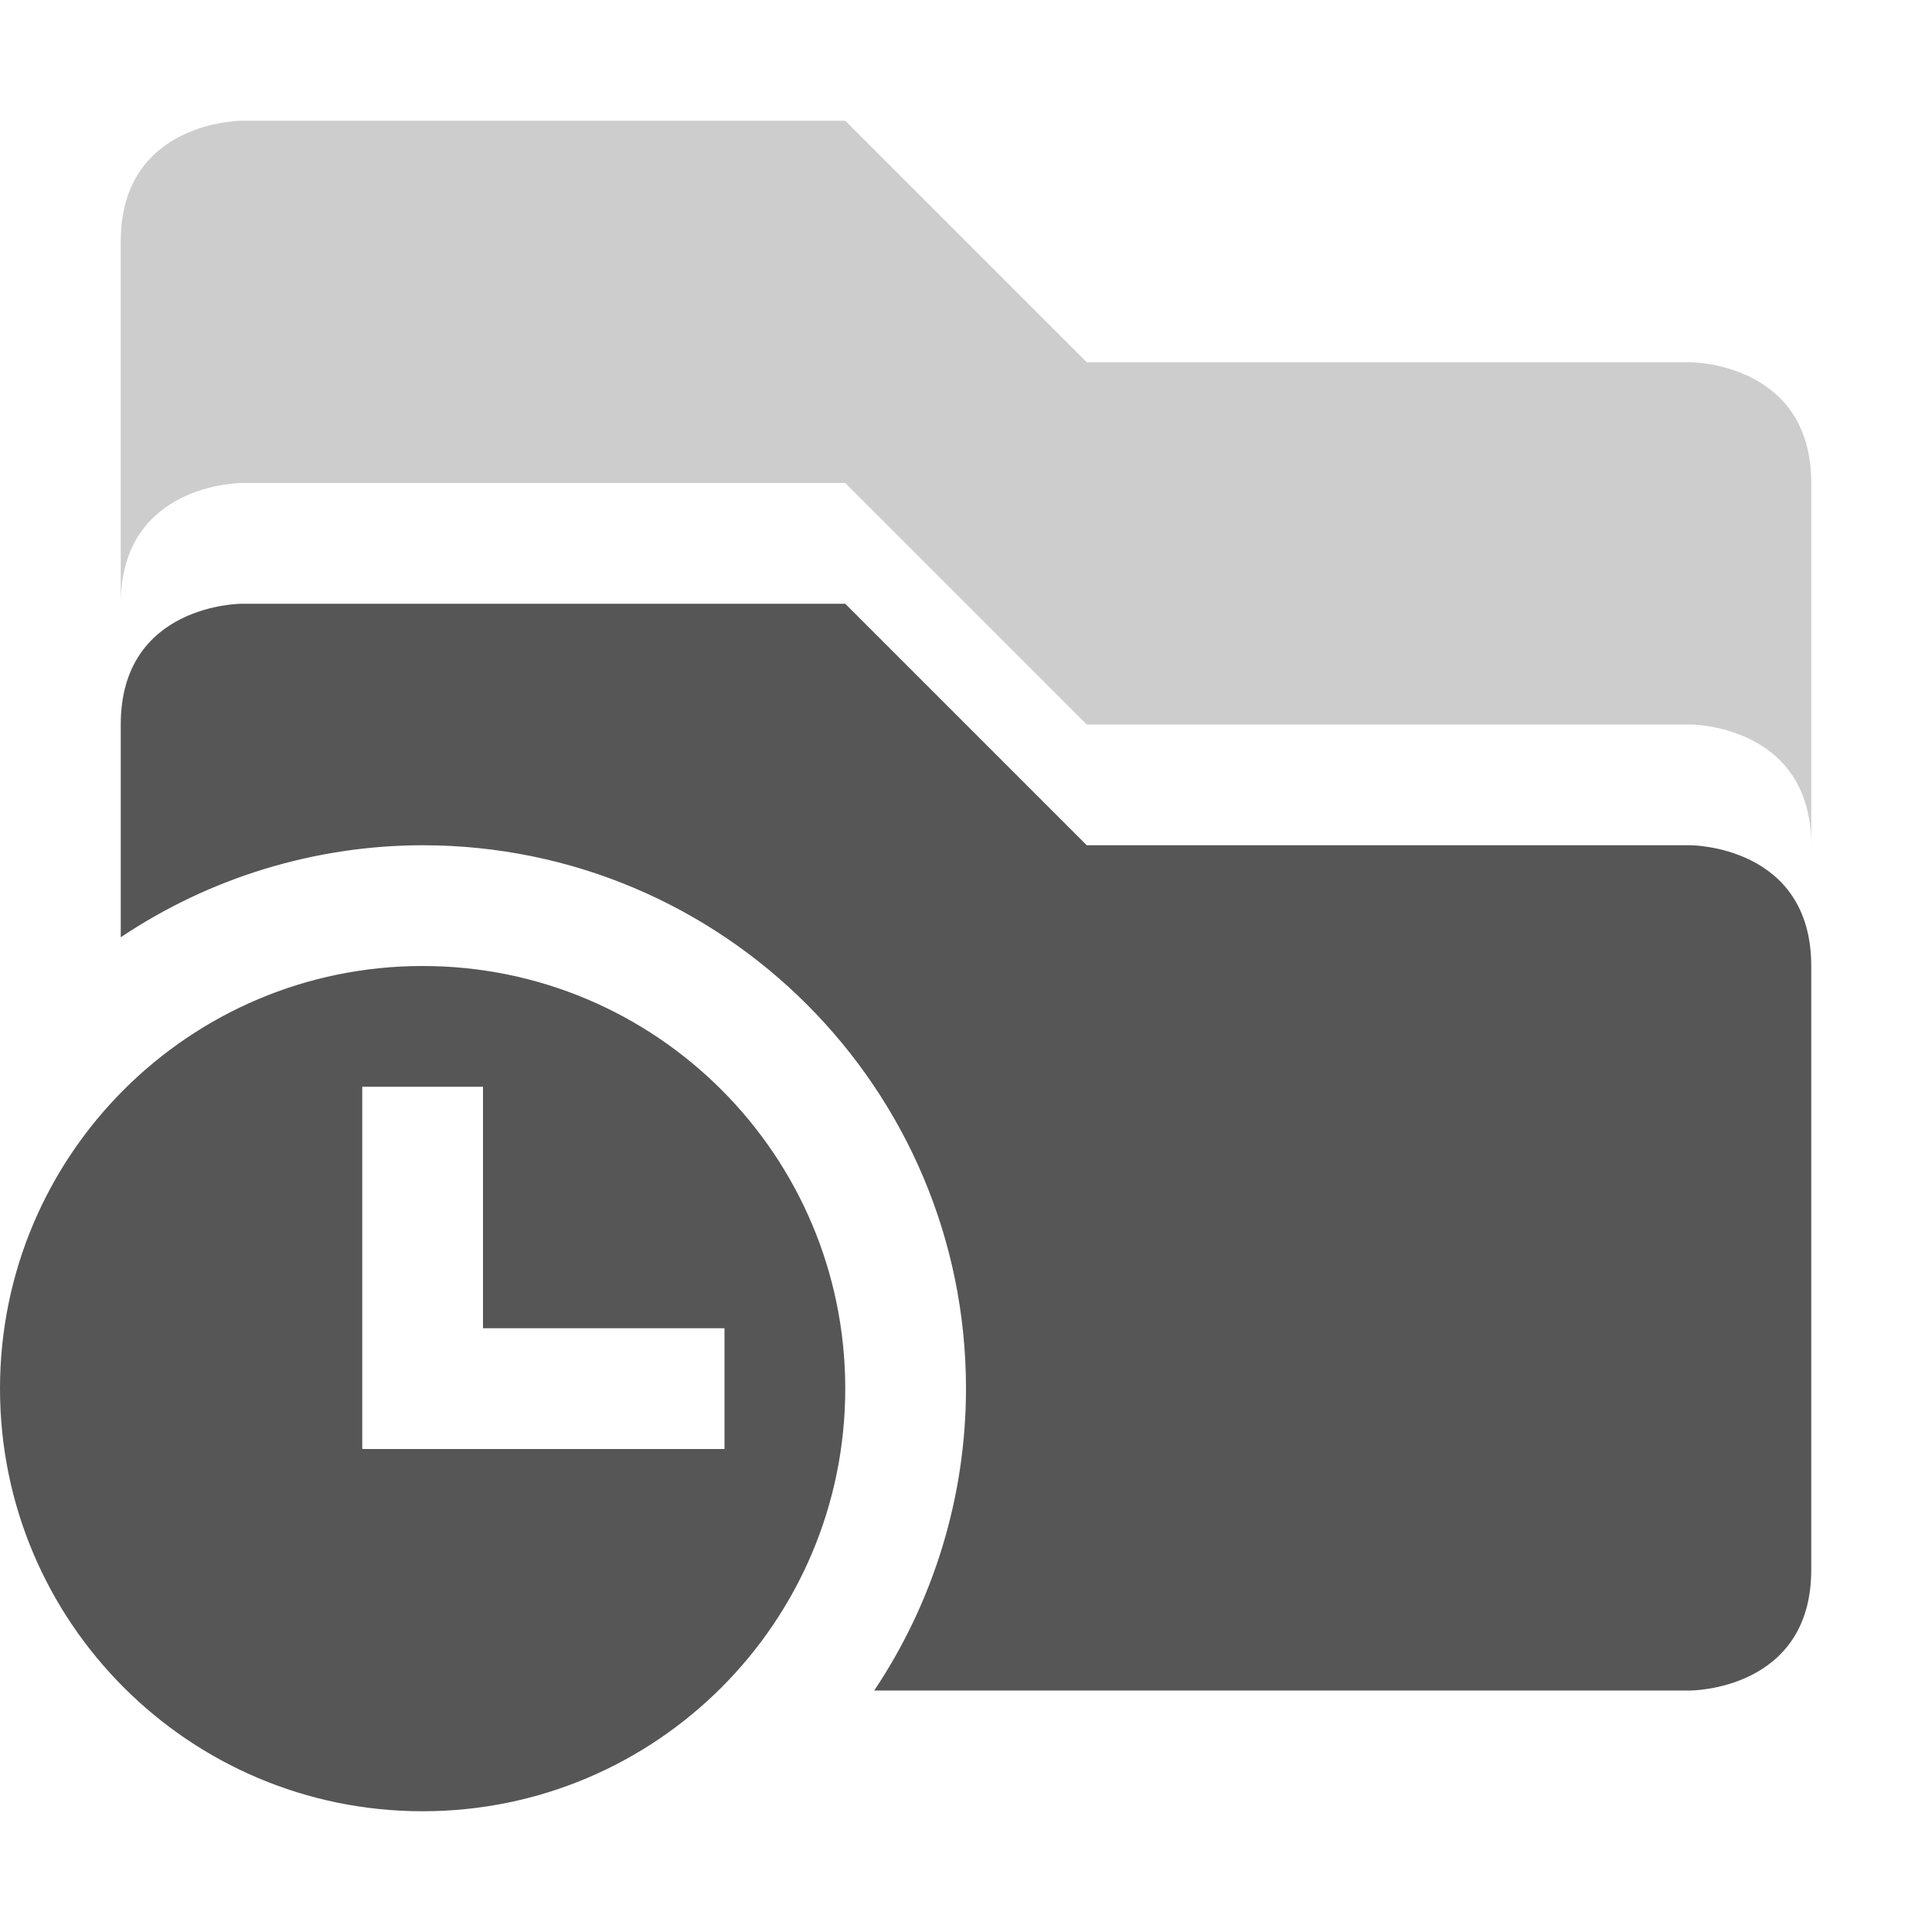
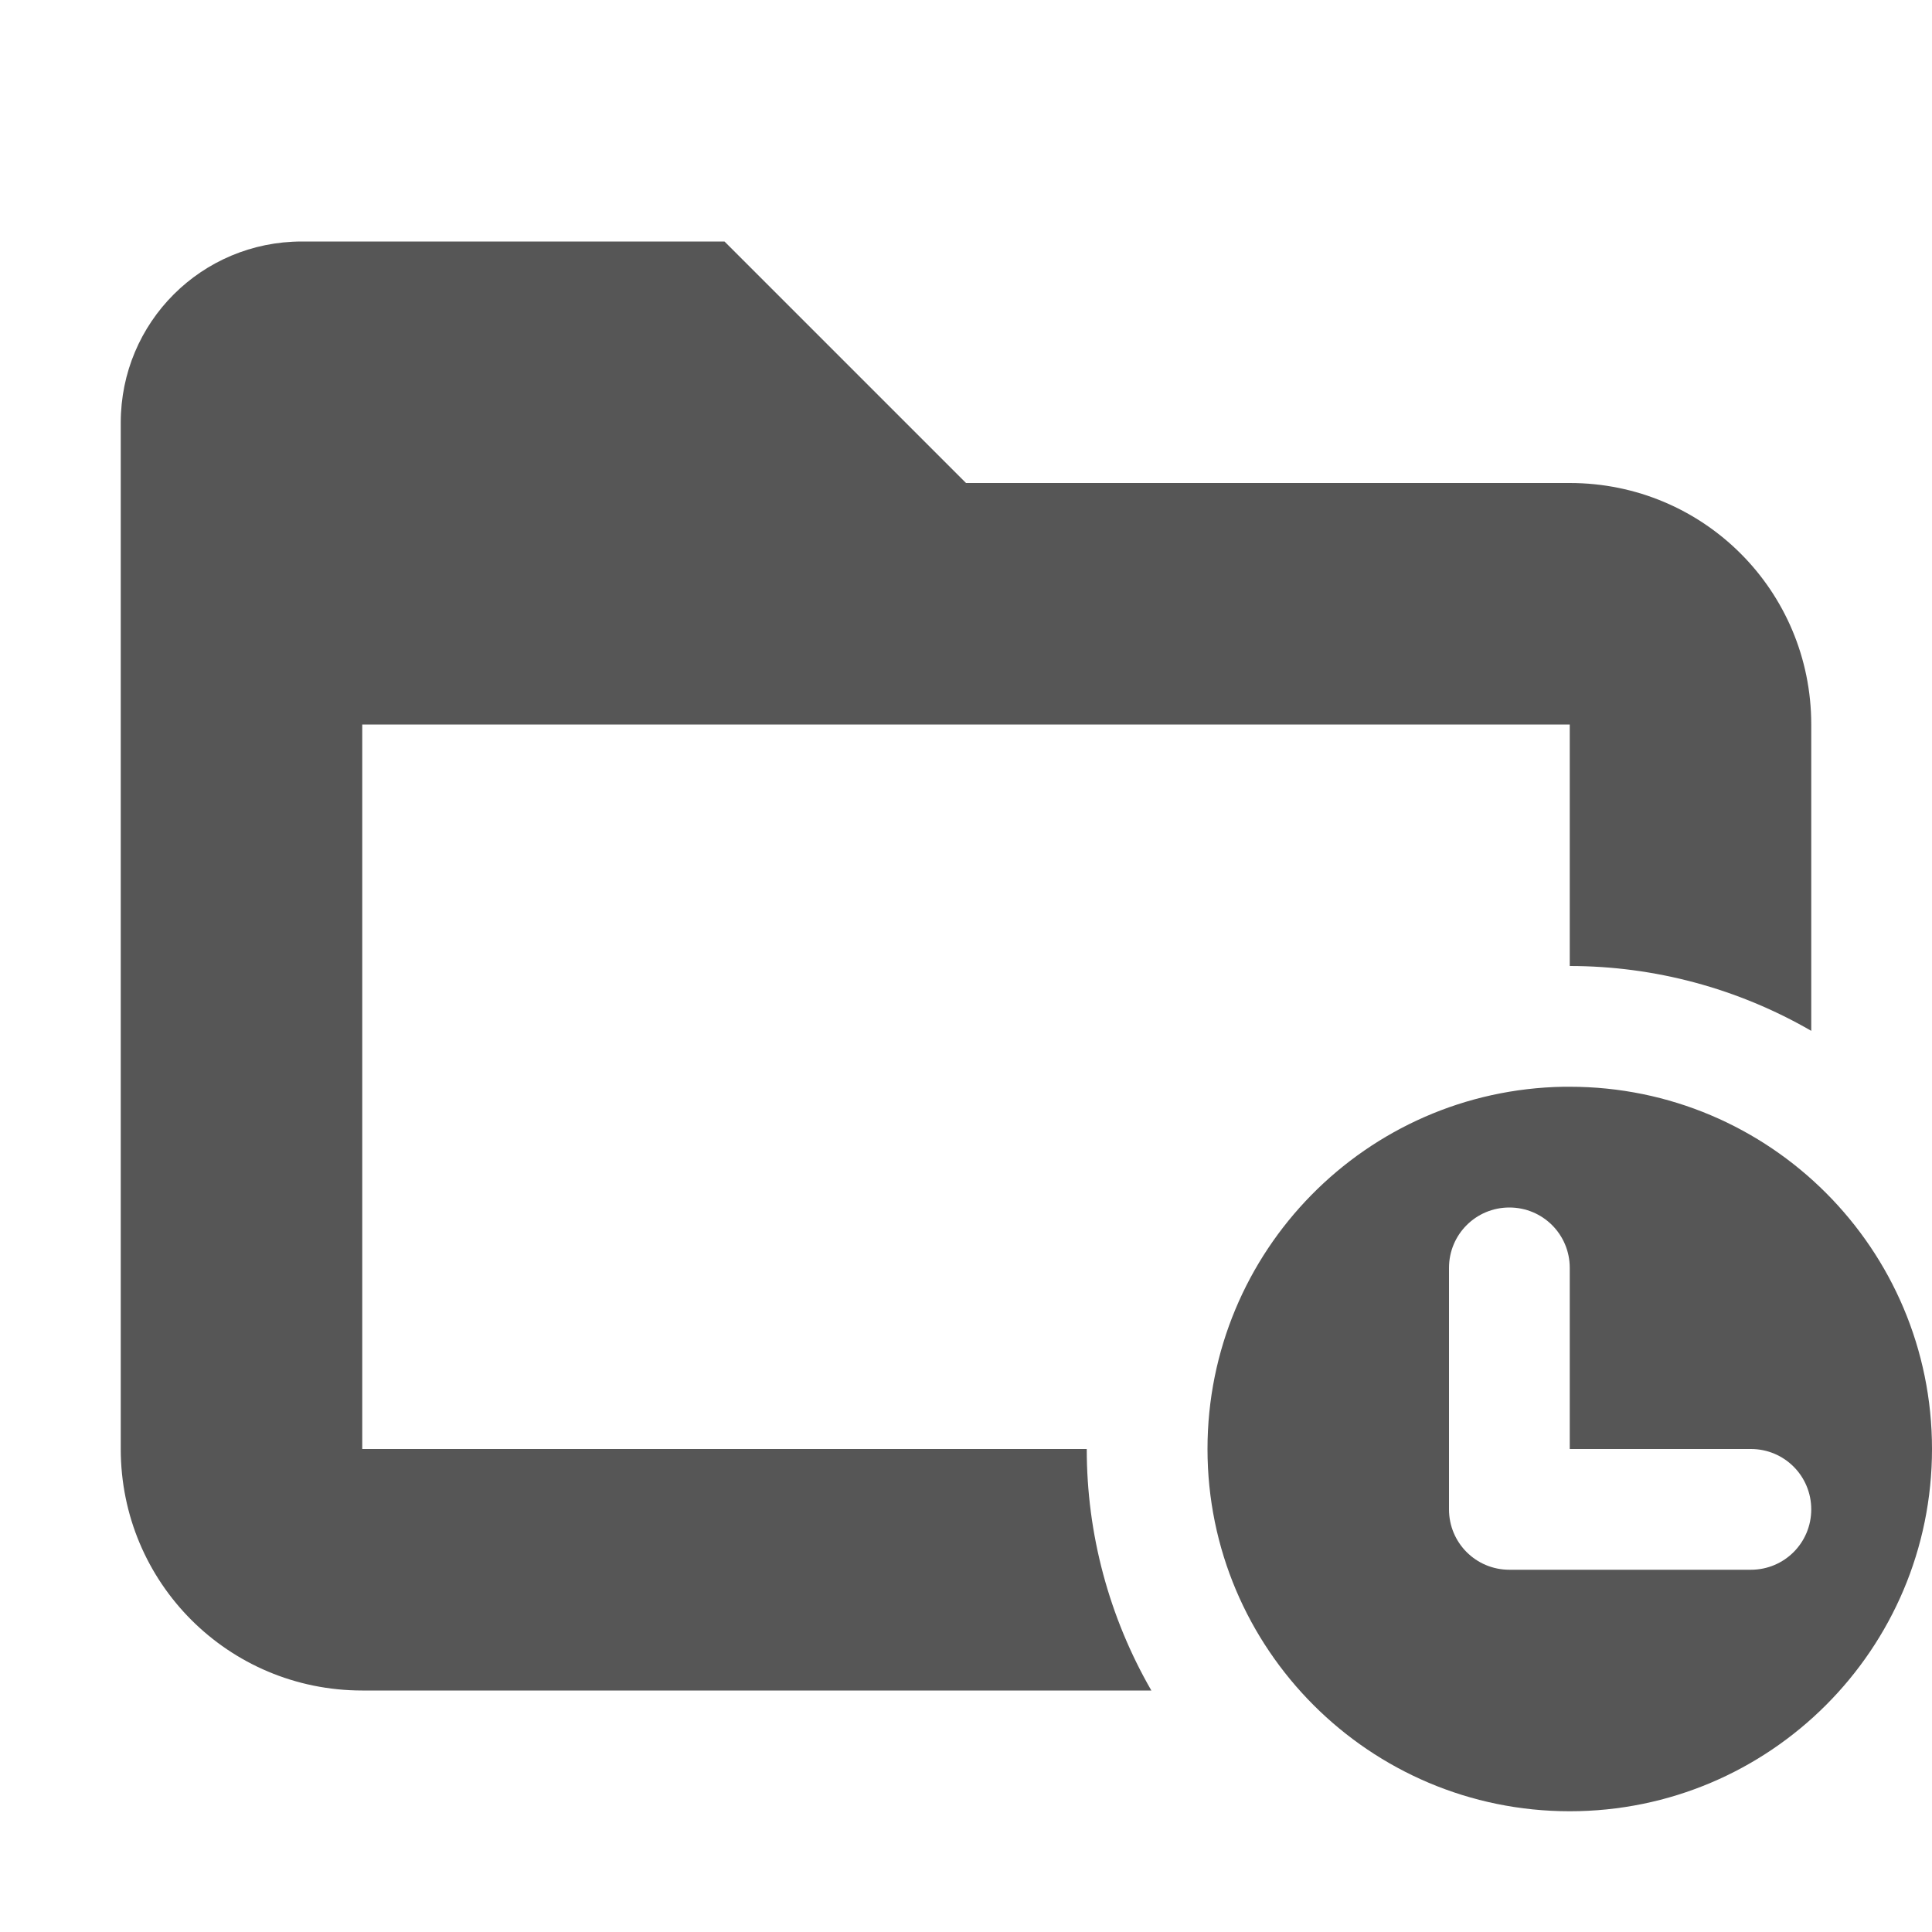
- <svg xmlns="http://www.w3.org/2000/svg" width="16" height="16" version="1.1">
+ <svg width="16" height="16" version="1.1">
  <defs>
-     <style id="current-color-scheme" type="text/css">
-    .ColorScheme-Text { color:#565656; } .ColorScheme-Highlight { color:#4285f4; }
-   </style>
+     <style id="current-color-scheme" type="text/css">.ColorScheme-Text { color:#565656; } .ColorScheme-Highlight { color:#4285f4; }</style>
  </defs>
-   <path style="fill:currentColor;opacity:0.3" class="ColorScheme-Text" d="M 2 1 C 2 1 1 1 1 2 L 1 5 C 1 4 2 4 2 4 L 7 4 L 9 6 L 14 6 C 14 6 15 6 15 7 L 15 4 C 15 3 14 3 14 3 L 9 3 L 7 1 L 2 1 z" />
-   <path style="fill:currentColor" class="ColorScheme-Text" d="M 2 5 C 2 5 1 5 1 6 L 1 7.762 A 4.5 4.5 0 0 1 3.5 7 A 4.5 4.5 0 0 1 8 11.5 A 4.5 4.5 0 0 1 7.24 14 L 14 14 C 14 14 15 14 15 13 L 15 8 C 15 7 14 7 14 7 L 9 7 L 7 5 L 2 5 z M 3.5 8 A 3.5 3.5 0 0 0 0 11.5 A 3.5 3.5 0 0 0 3.5 15 A 3.5 3.5 0 0 0 7 11.5 A 3.5 3.5 0 0 0 3.5 8 z M 3 9 L 4 9 L 4 11 L 6 11 L 6 12 L 4 12 L 3 12 L 3 9 z" />
+   <path class="ColorScheme-Text" d="m2.5 2c-0.831 0-1.5 0.669-1.5 1.5v8.5c0 1.108 0.892 2 2 2h6.535a4 4 0 0 1-0.535-2h-6v-6h10v2a4 4 0 0 1 2 0.537v-2.537c0-1.108-0.892-2-2-2h-5l-2-2h-3.5z" fill="currentColor" />
+   <path class="ColorScheme-Text" d="m12.949 9a3 3 0 0 0-2.949 3 3 3 0 0 0 3 3 3 3 0 0 0 3-3 3 3 0 0 0-3-3 3 3 0 0 0-0.051 0zm-0.449 1c0.277 0 0.5 0.223 0.5 0.5v1.5h1.5c0.277 0 0.5 0.223 0.5 0.5s-0.223 0.5-0.5 0.5h-2c-0.277 0-0.5-0.223-0.5-0.5v-2c0-0.277 0.223-0.5 0.5-0.5z" fill="currentColor" />
</svg>
